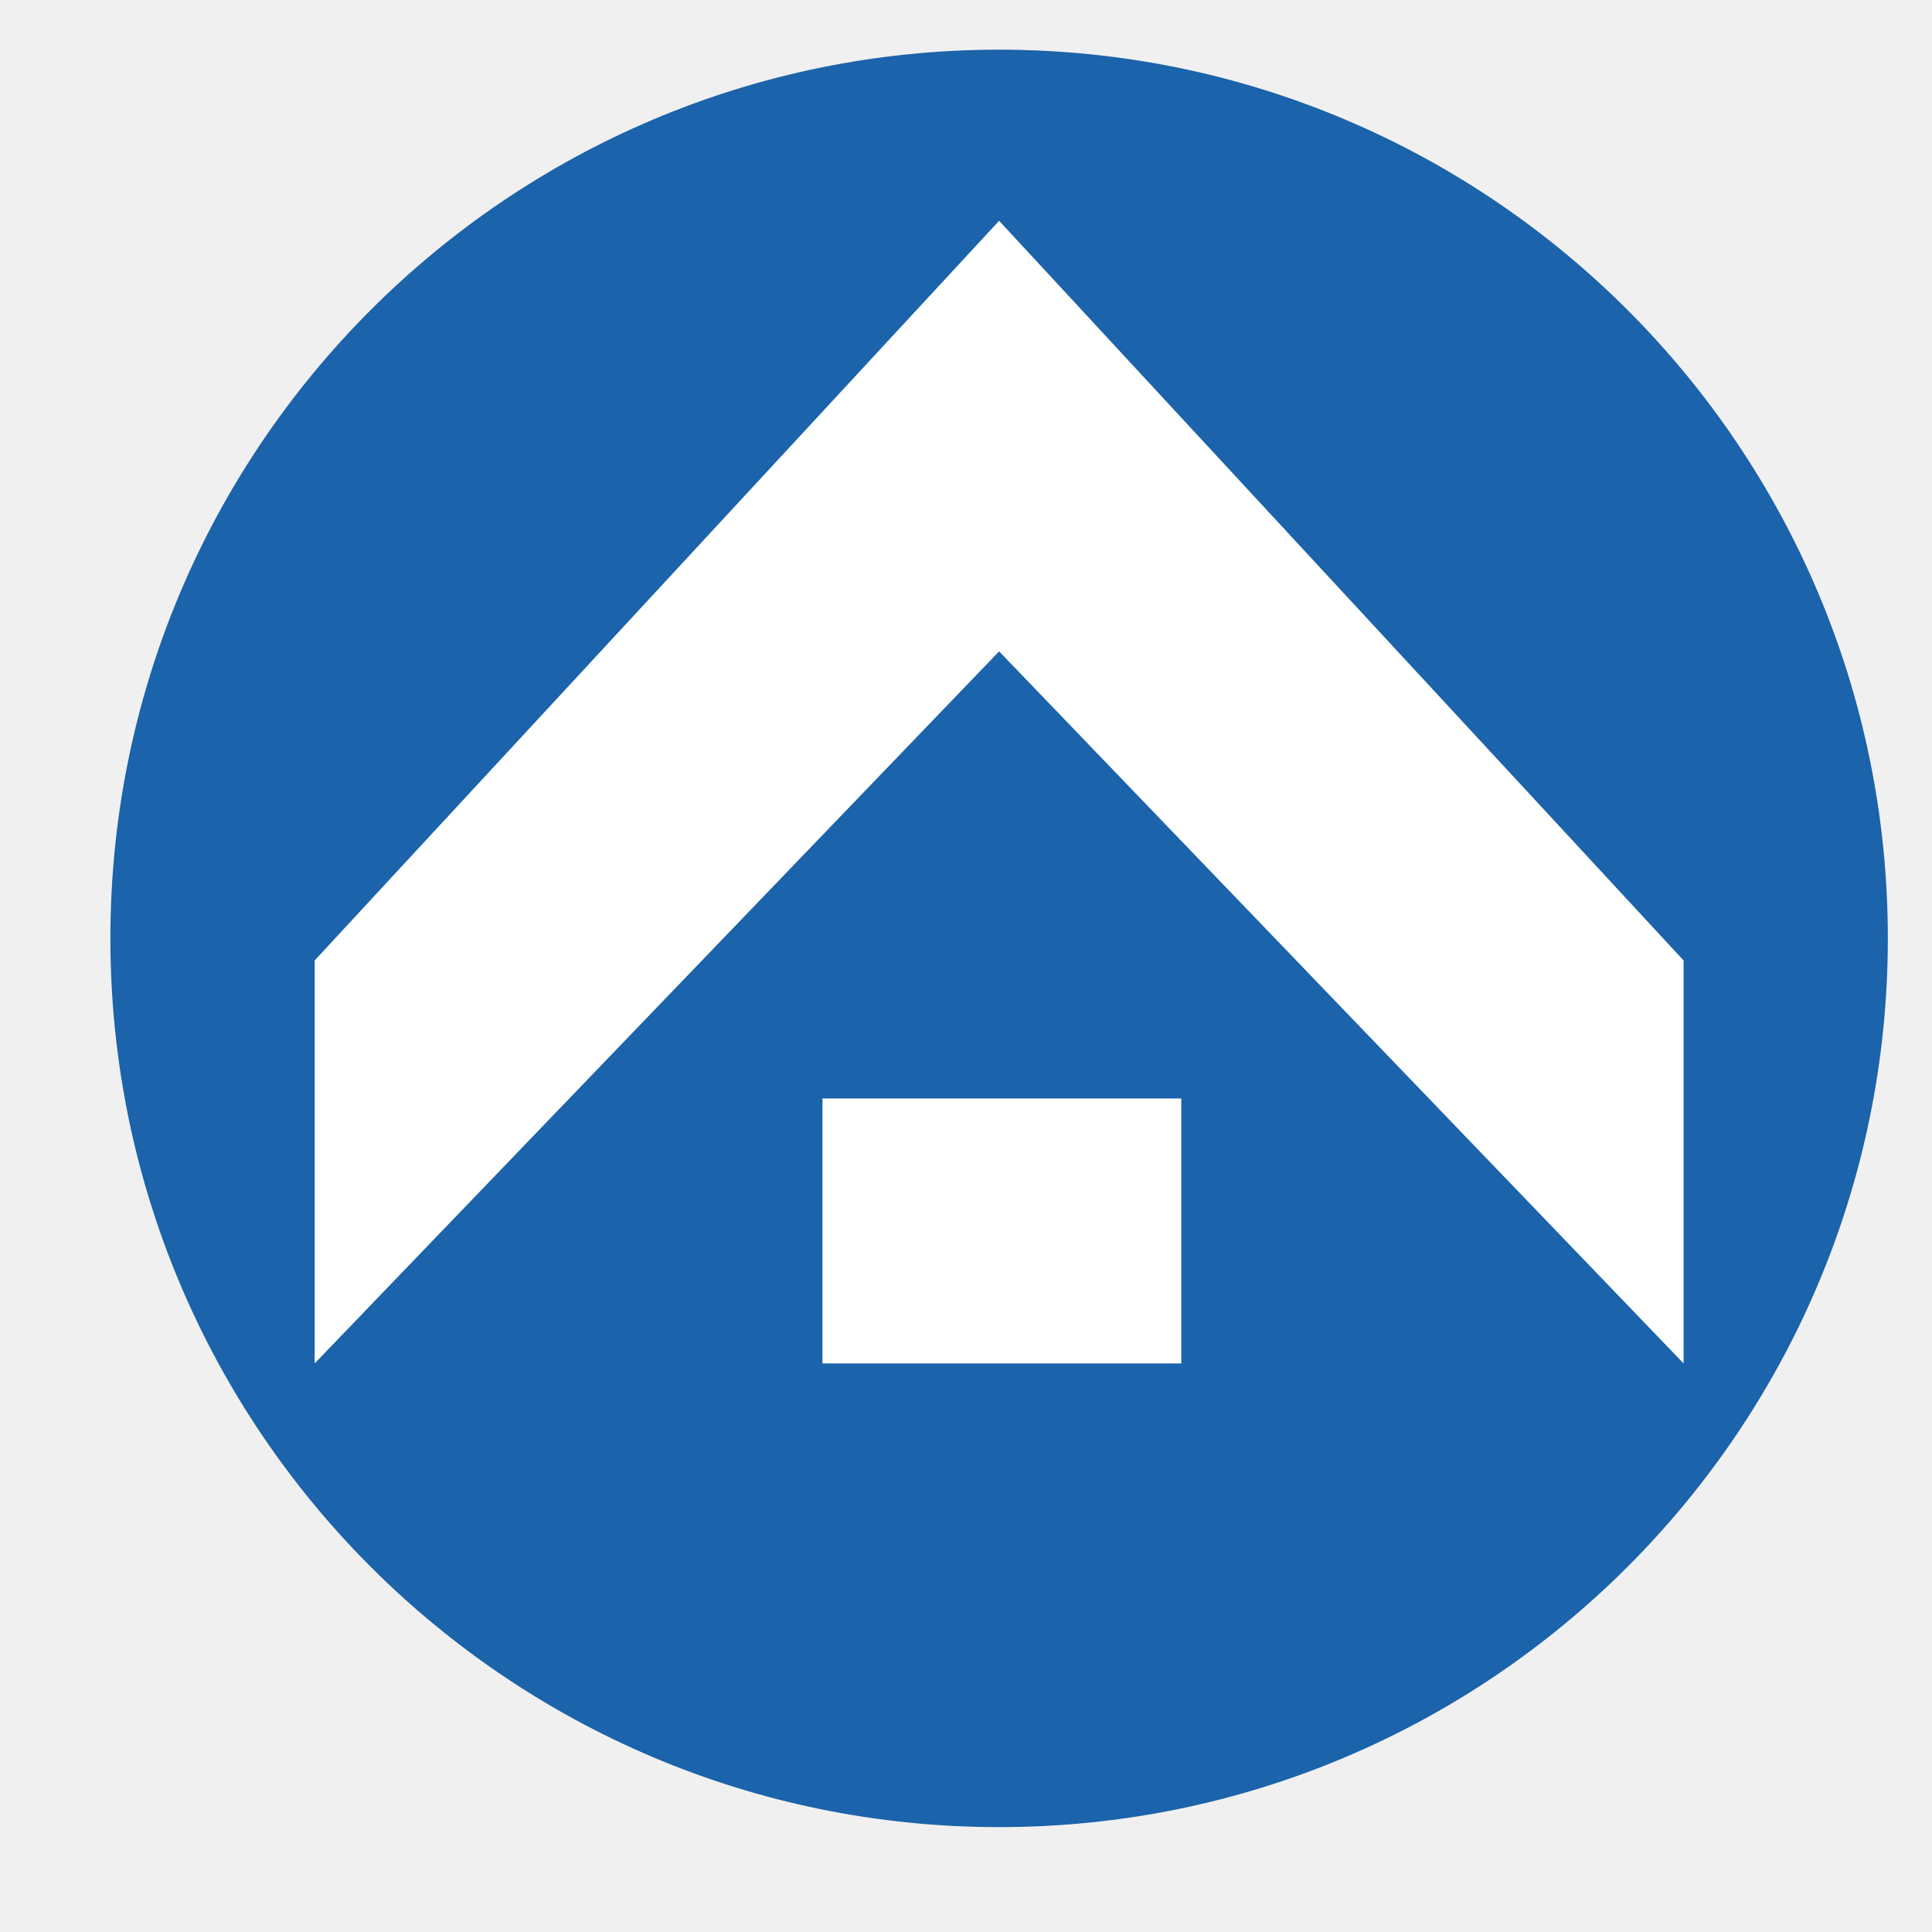
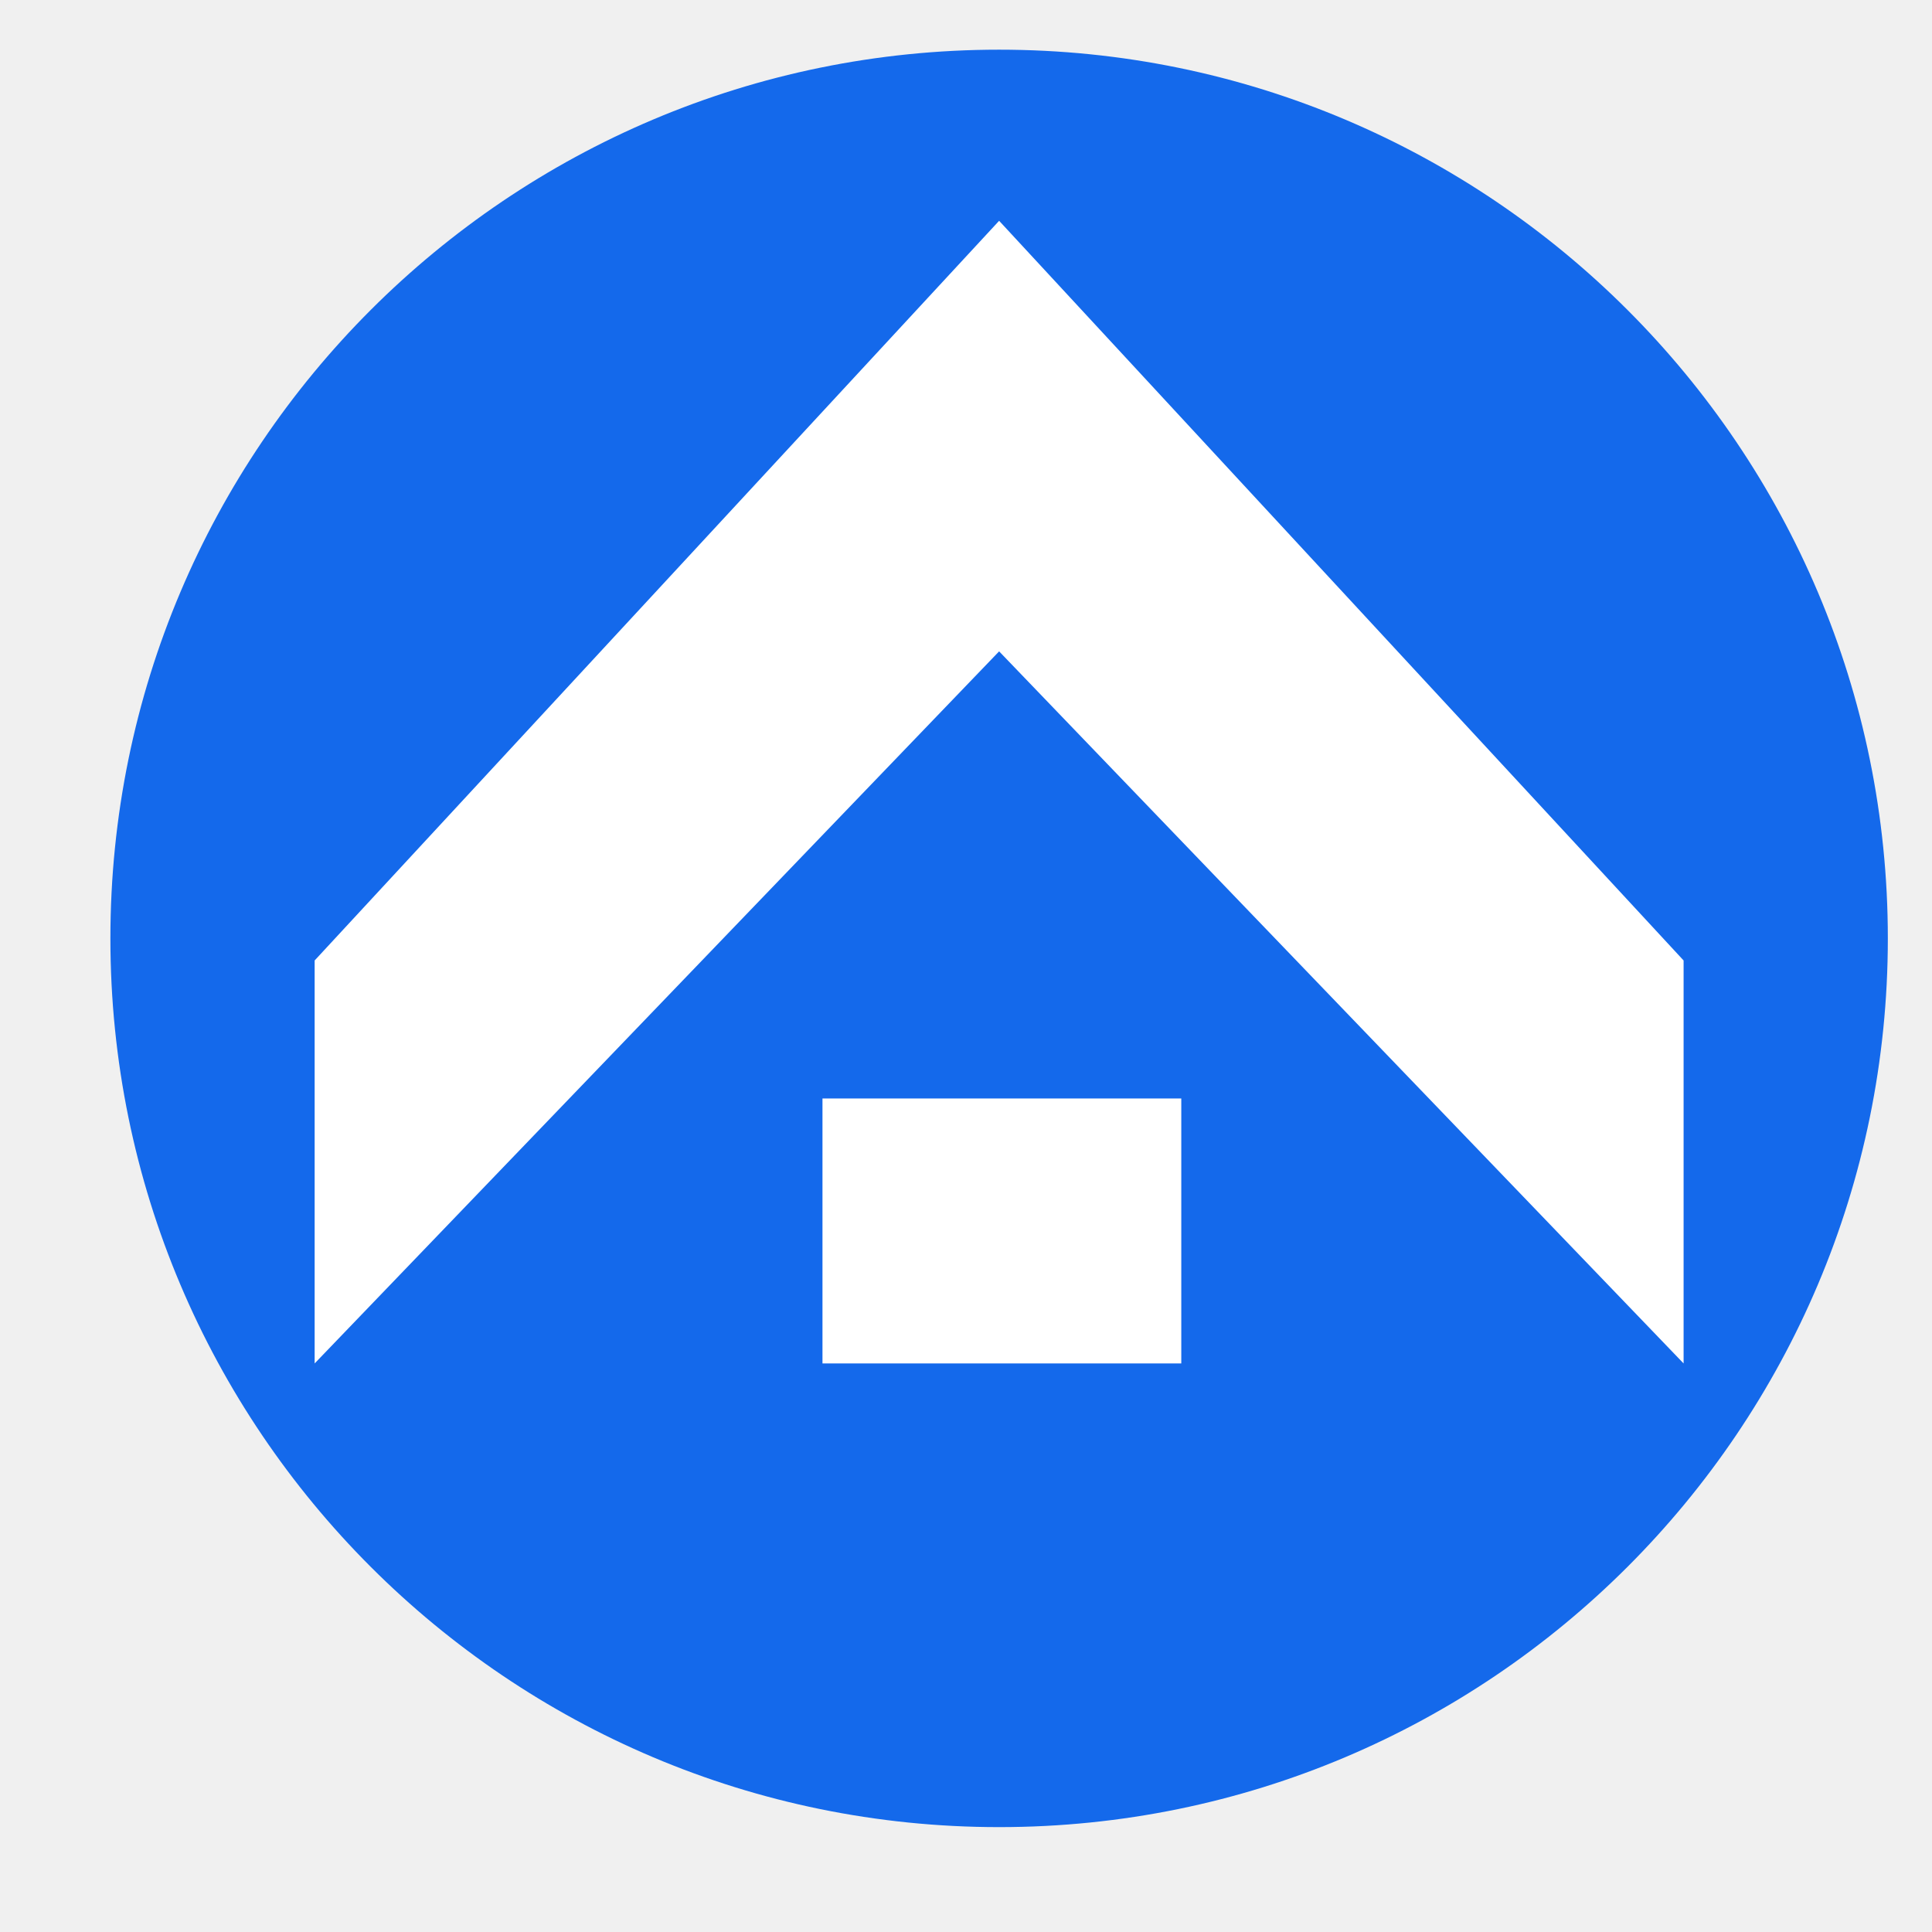
<svg xmlns="http://www.w3.org/2000/svg" version="1.1" id="Layer_1" x="0px" y="0px" viewBox="0 0 35 35" style="enable-background:new 0 0 35 35;" xml:space="preserve">
  <style type="text/css">
- 	.st0{fill:#1B63AA;}
+ 	.st0{fill:#1469EB;}
	.st1{fill:#FFFFFF;}
</style>
  <circle id="XMLID_5_" class="st0" cx="18.1" cy="17" r="16.1" />
  <g id="XMLID_2_">
    <rect id="XMLID_4_" x="14.9" y="19.9" class="st1" width="6.5" height="4.8" />
    <polygon id="XMLID_3_" class="st1" points="18.1,4 30.5,17.4 30.5,24.7 18.1,11.8 5.7,24.7 5.7,17.4  " />
  </g>
</svg>
